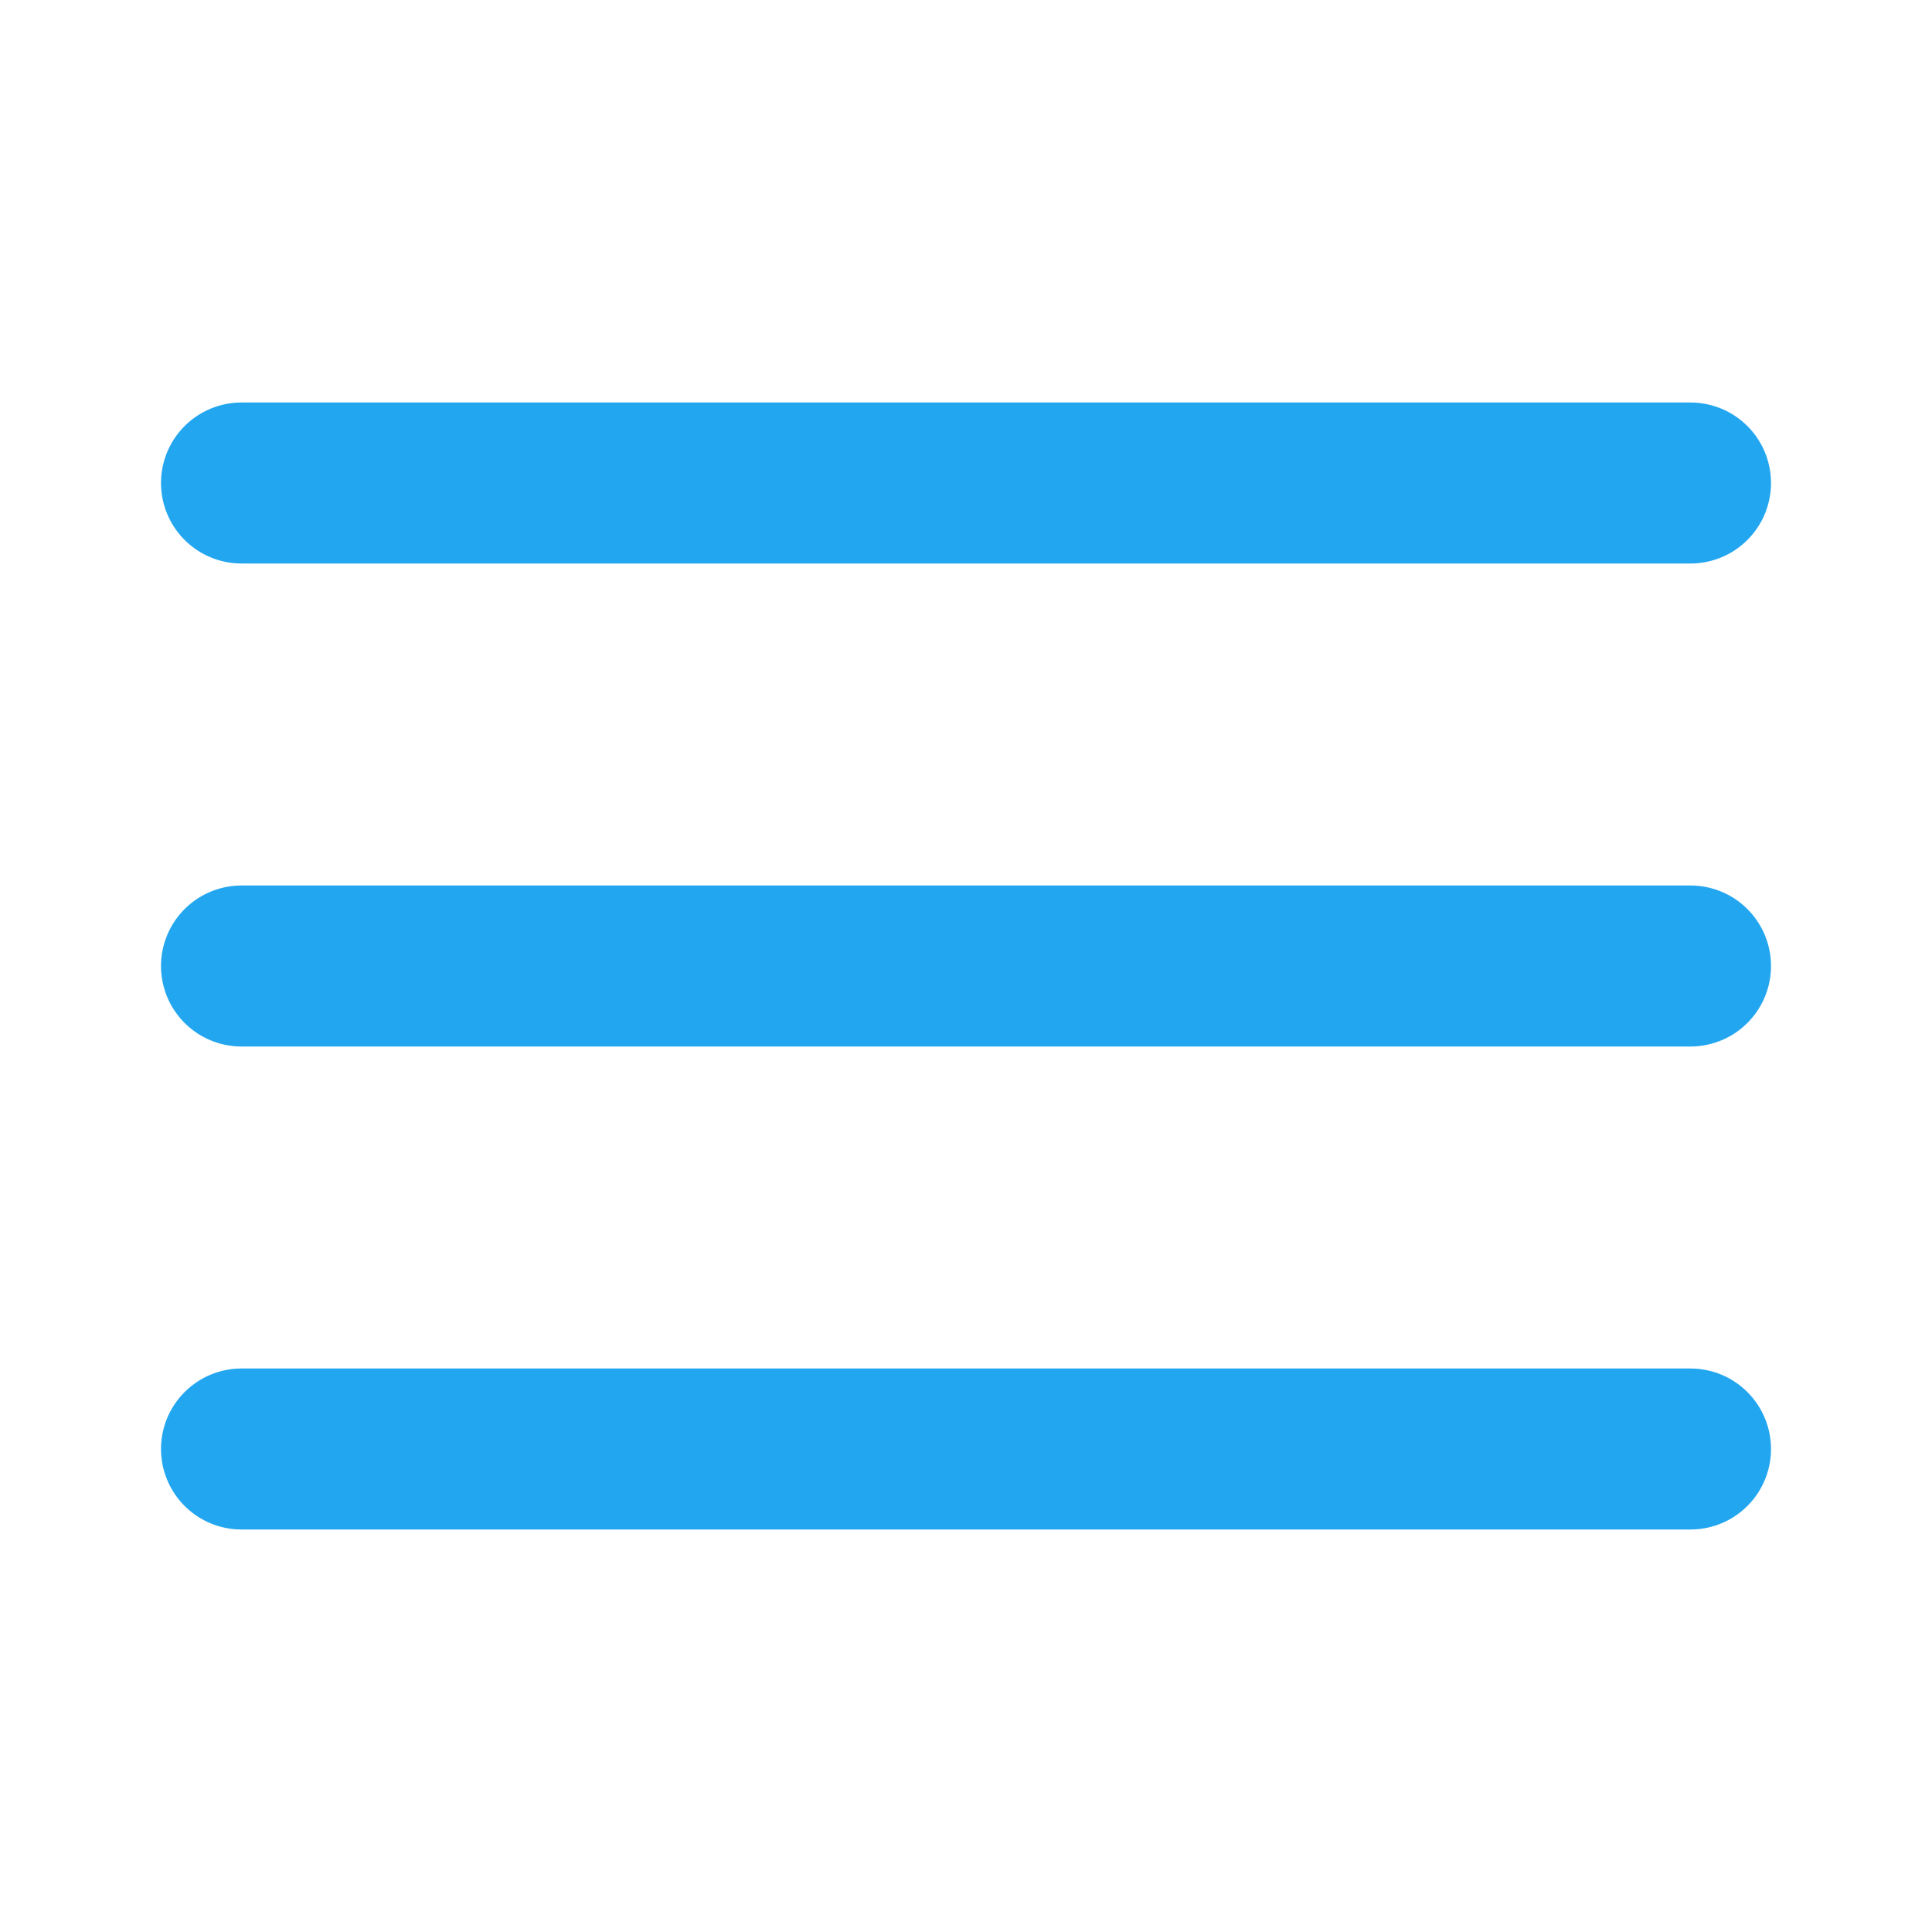
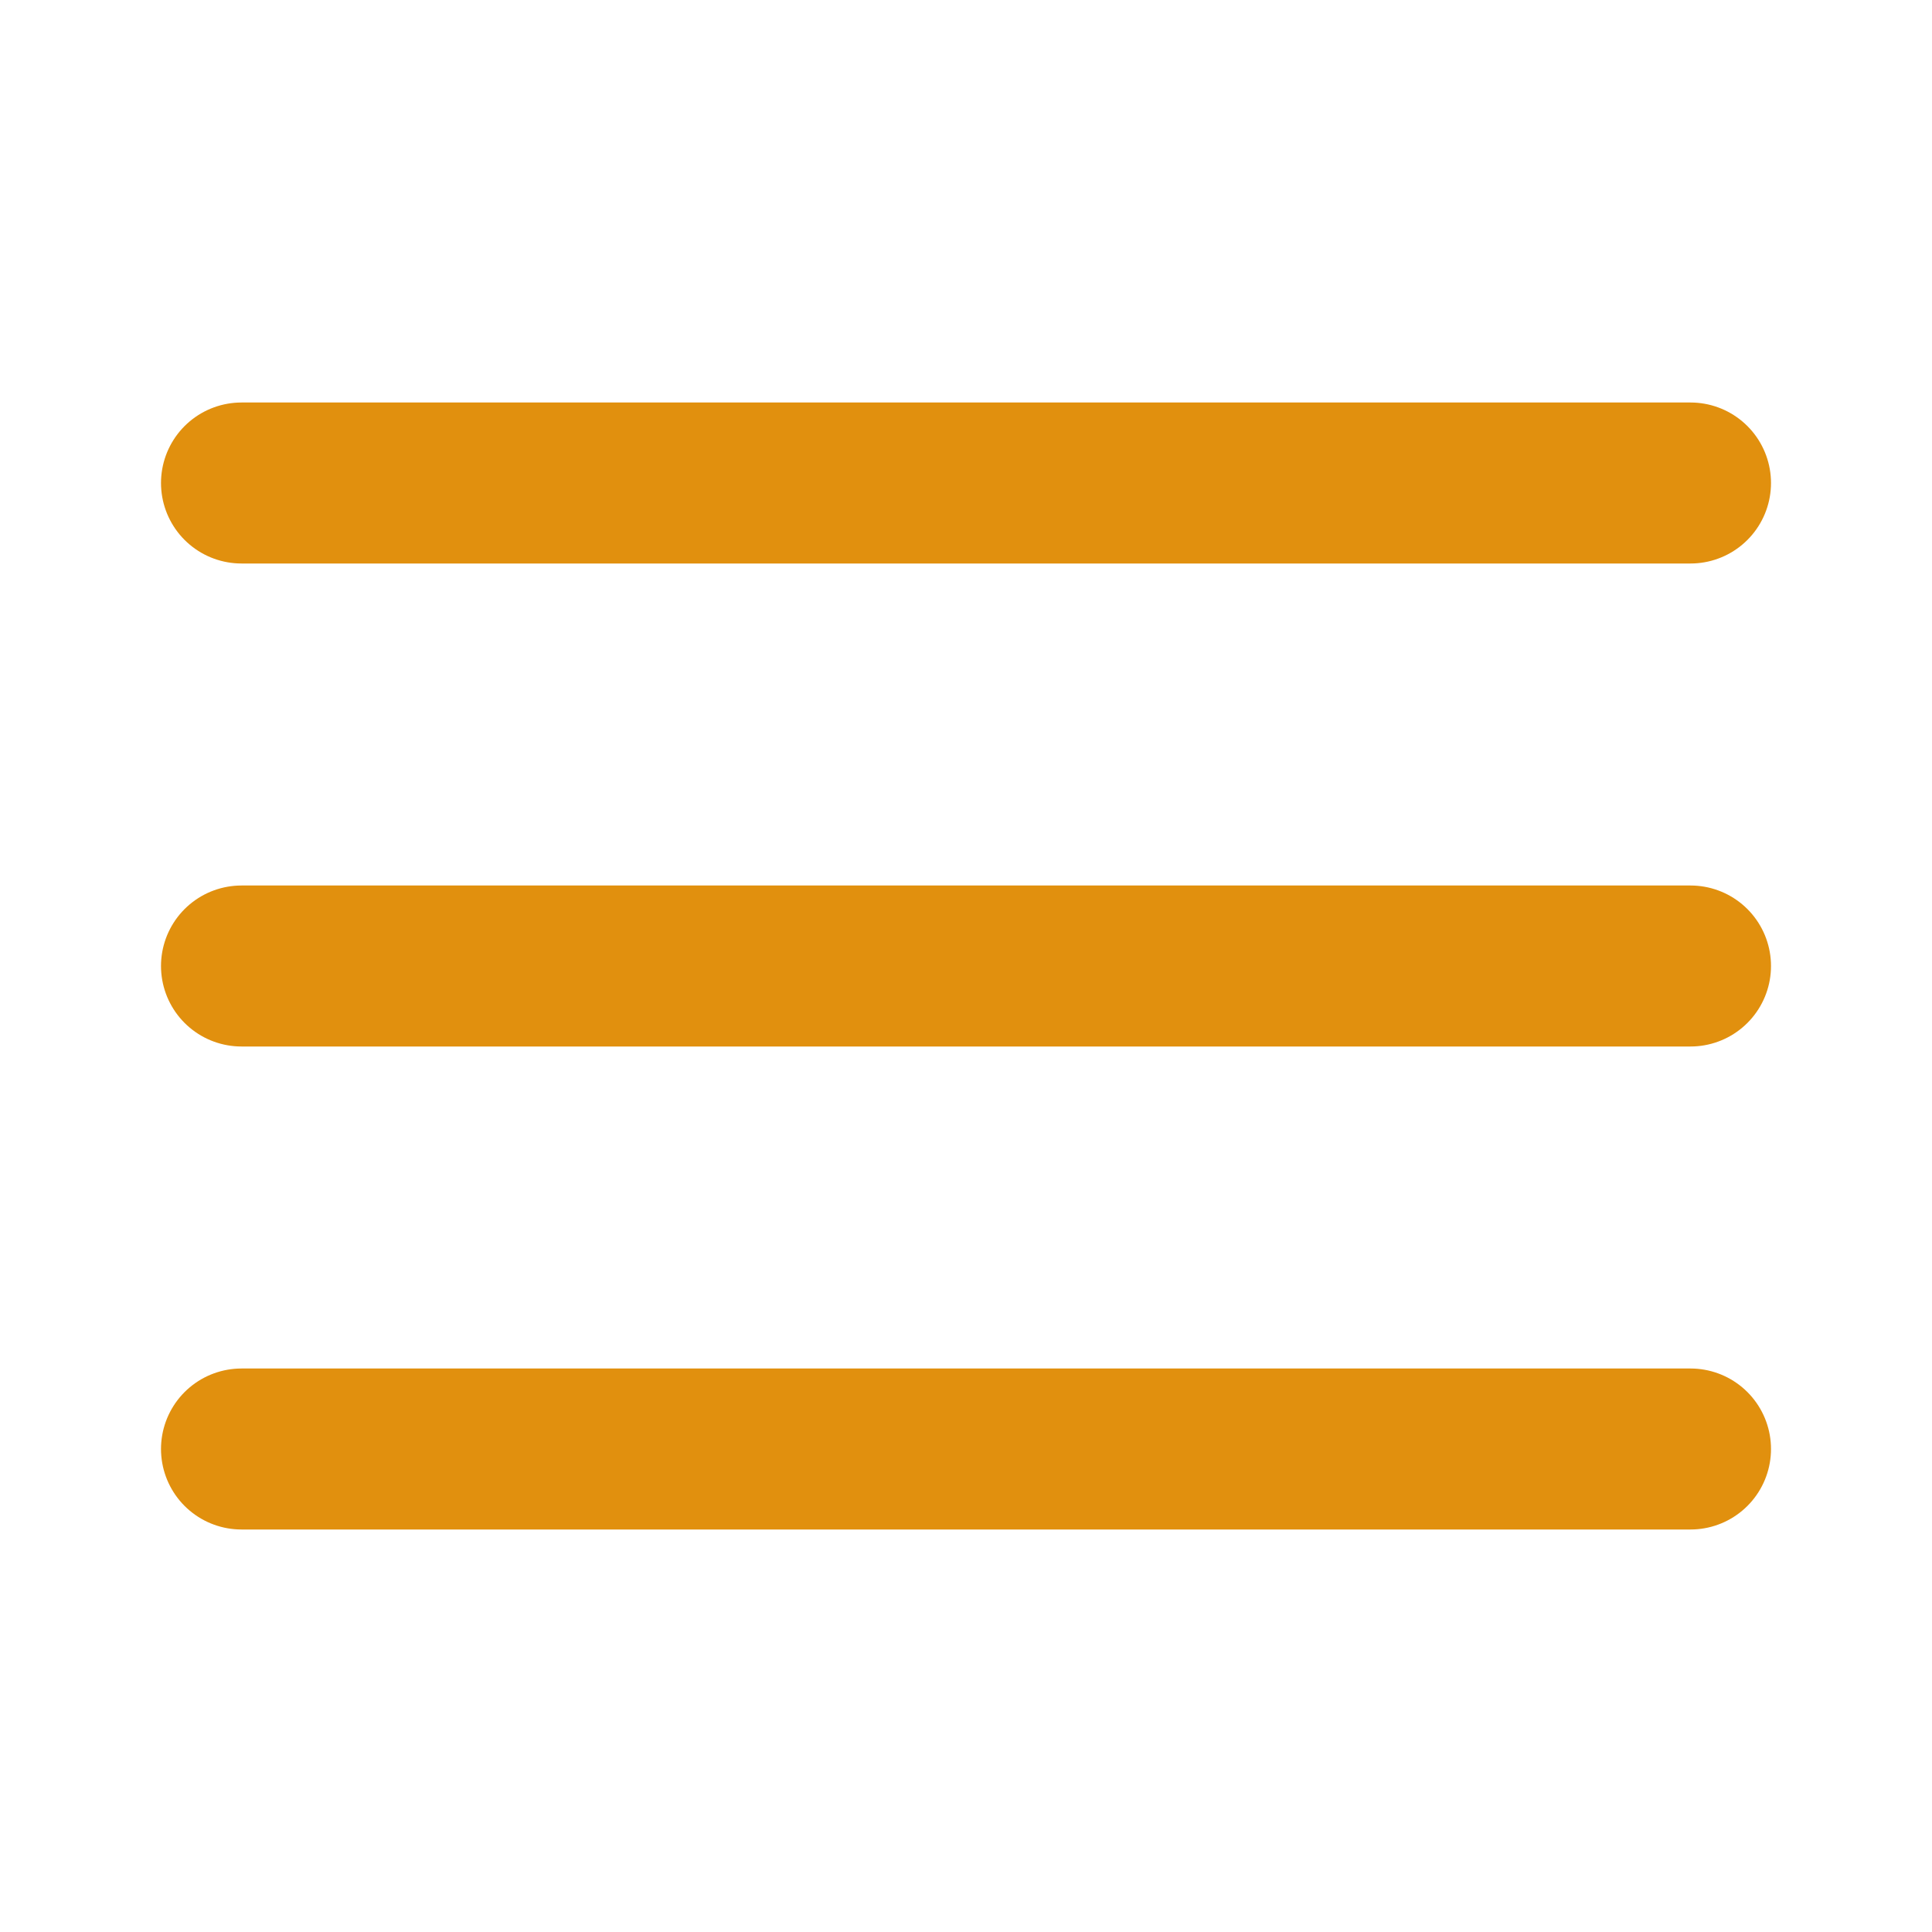
<svg xmlns="http://www.w3.org/2000/svg" width="24" height="24" viewBox="0 0 24 24" fill="none">
-   <path d="M3 12H21" stroke="#23A6F0" stroke-width="2" stroke-linecap="round" stroke-linejoin="round" />
-   <path d="M3 6H21" stroke="#23A6F0" stroke-width="2" stroke-linecap="round" stroke-linejoin="round" />
-   <path d="M3 18H21" stroke="#23A6F0" stroke-width="2" stroke-linecap="round" stroke-linejoin="round" />
+   <path d="M3 12H21" stroke="#e1900e" stroke-width="2" stroke-linecap="round" stroke-linejoin="round" />
+   <path d="M3 6H21" stroke="#e1900e" stroke-width="2" stroke-linecap="round" stroke-linejoin="round" />
+   <path d="M3 18H21" stroke="#e1900e" stroke-width="2" stroke-linecap="round" stroke-linejoin="round" />
</svg>
